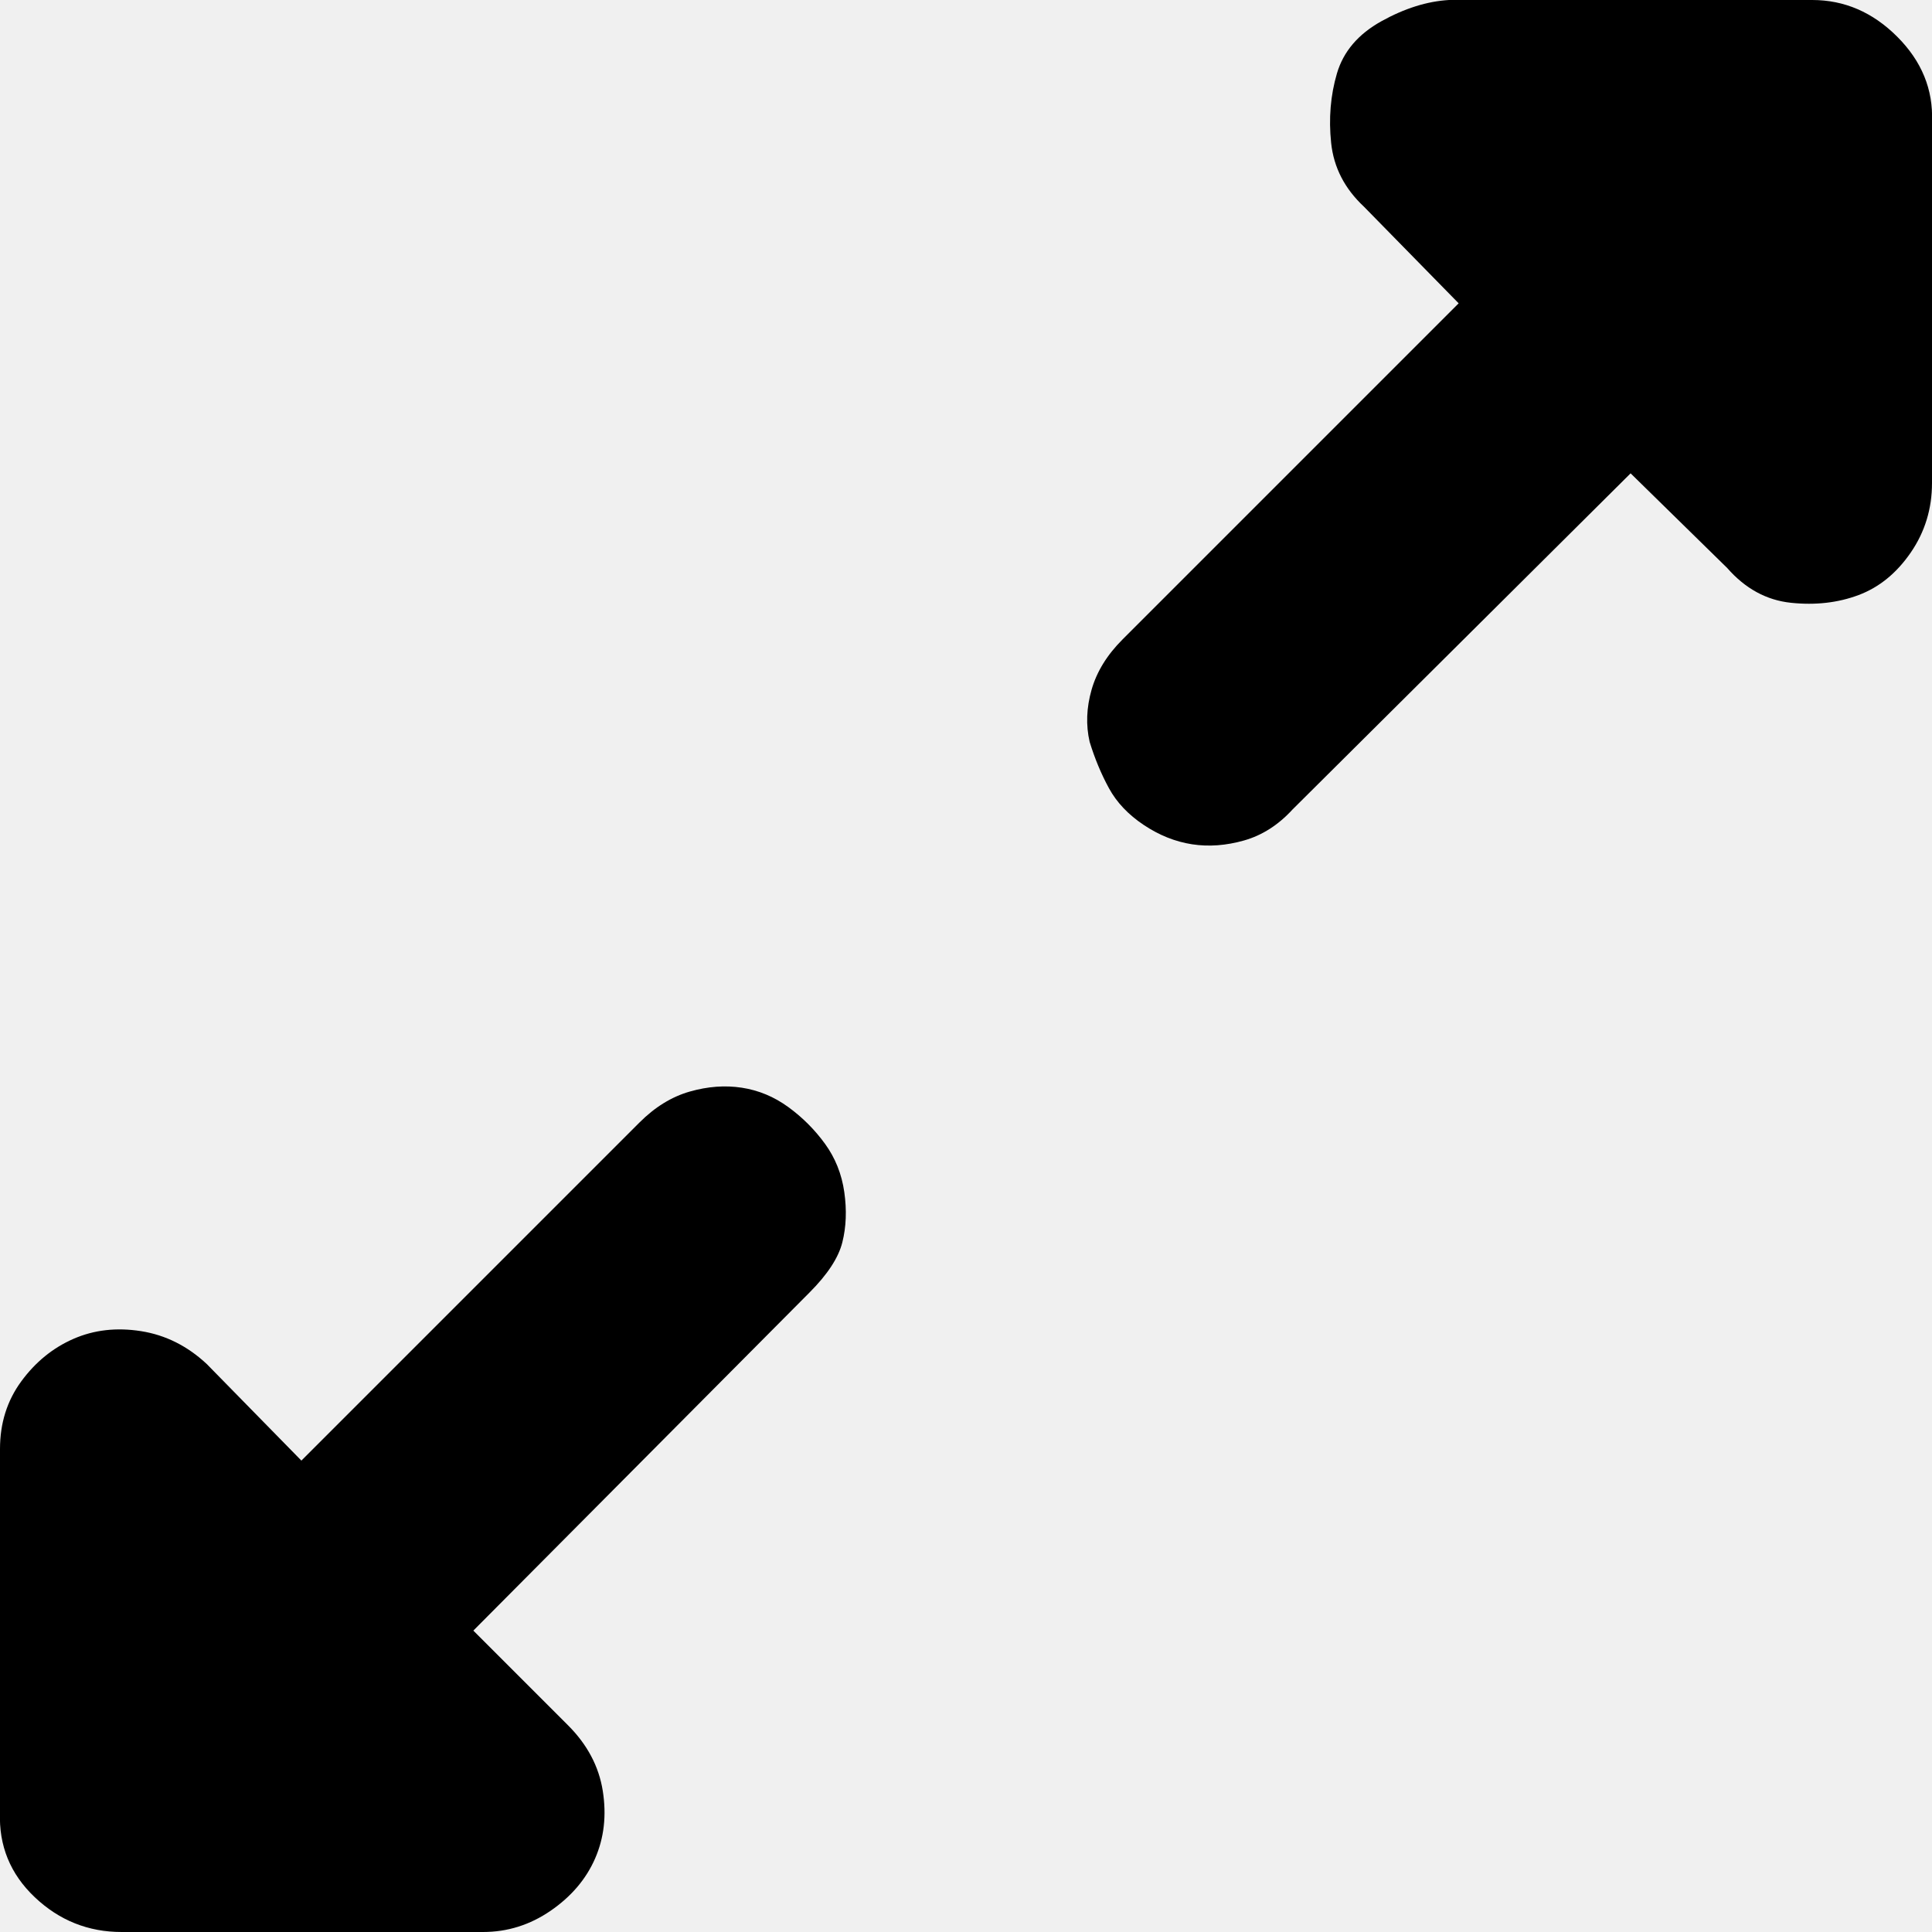
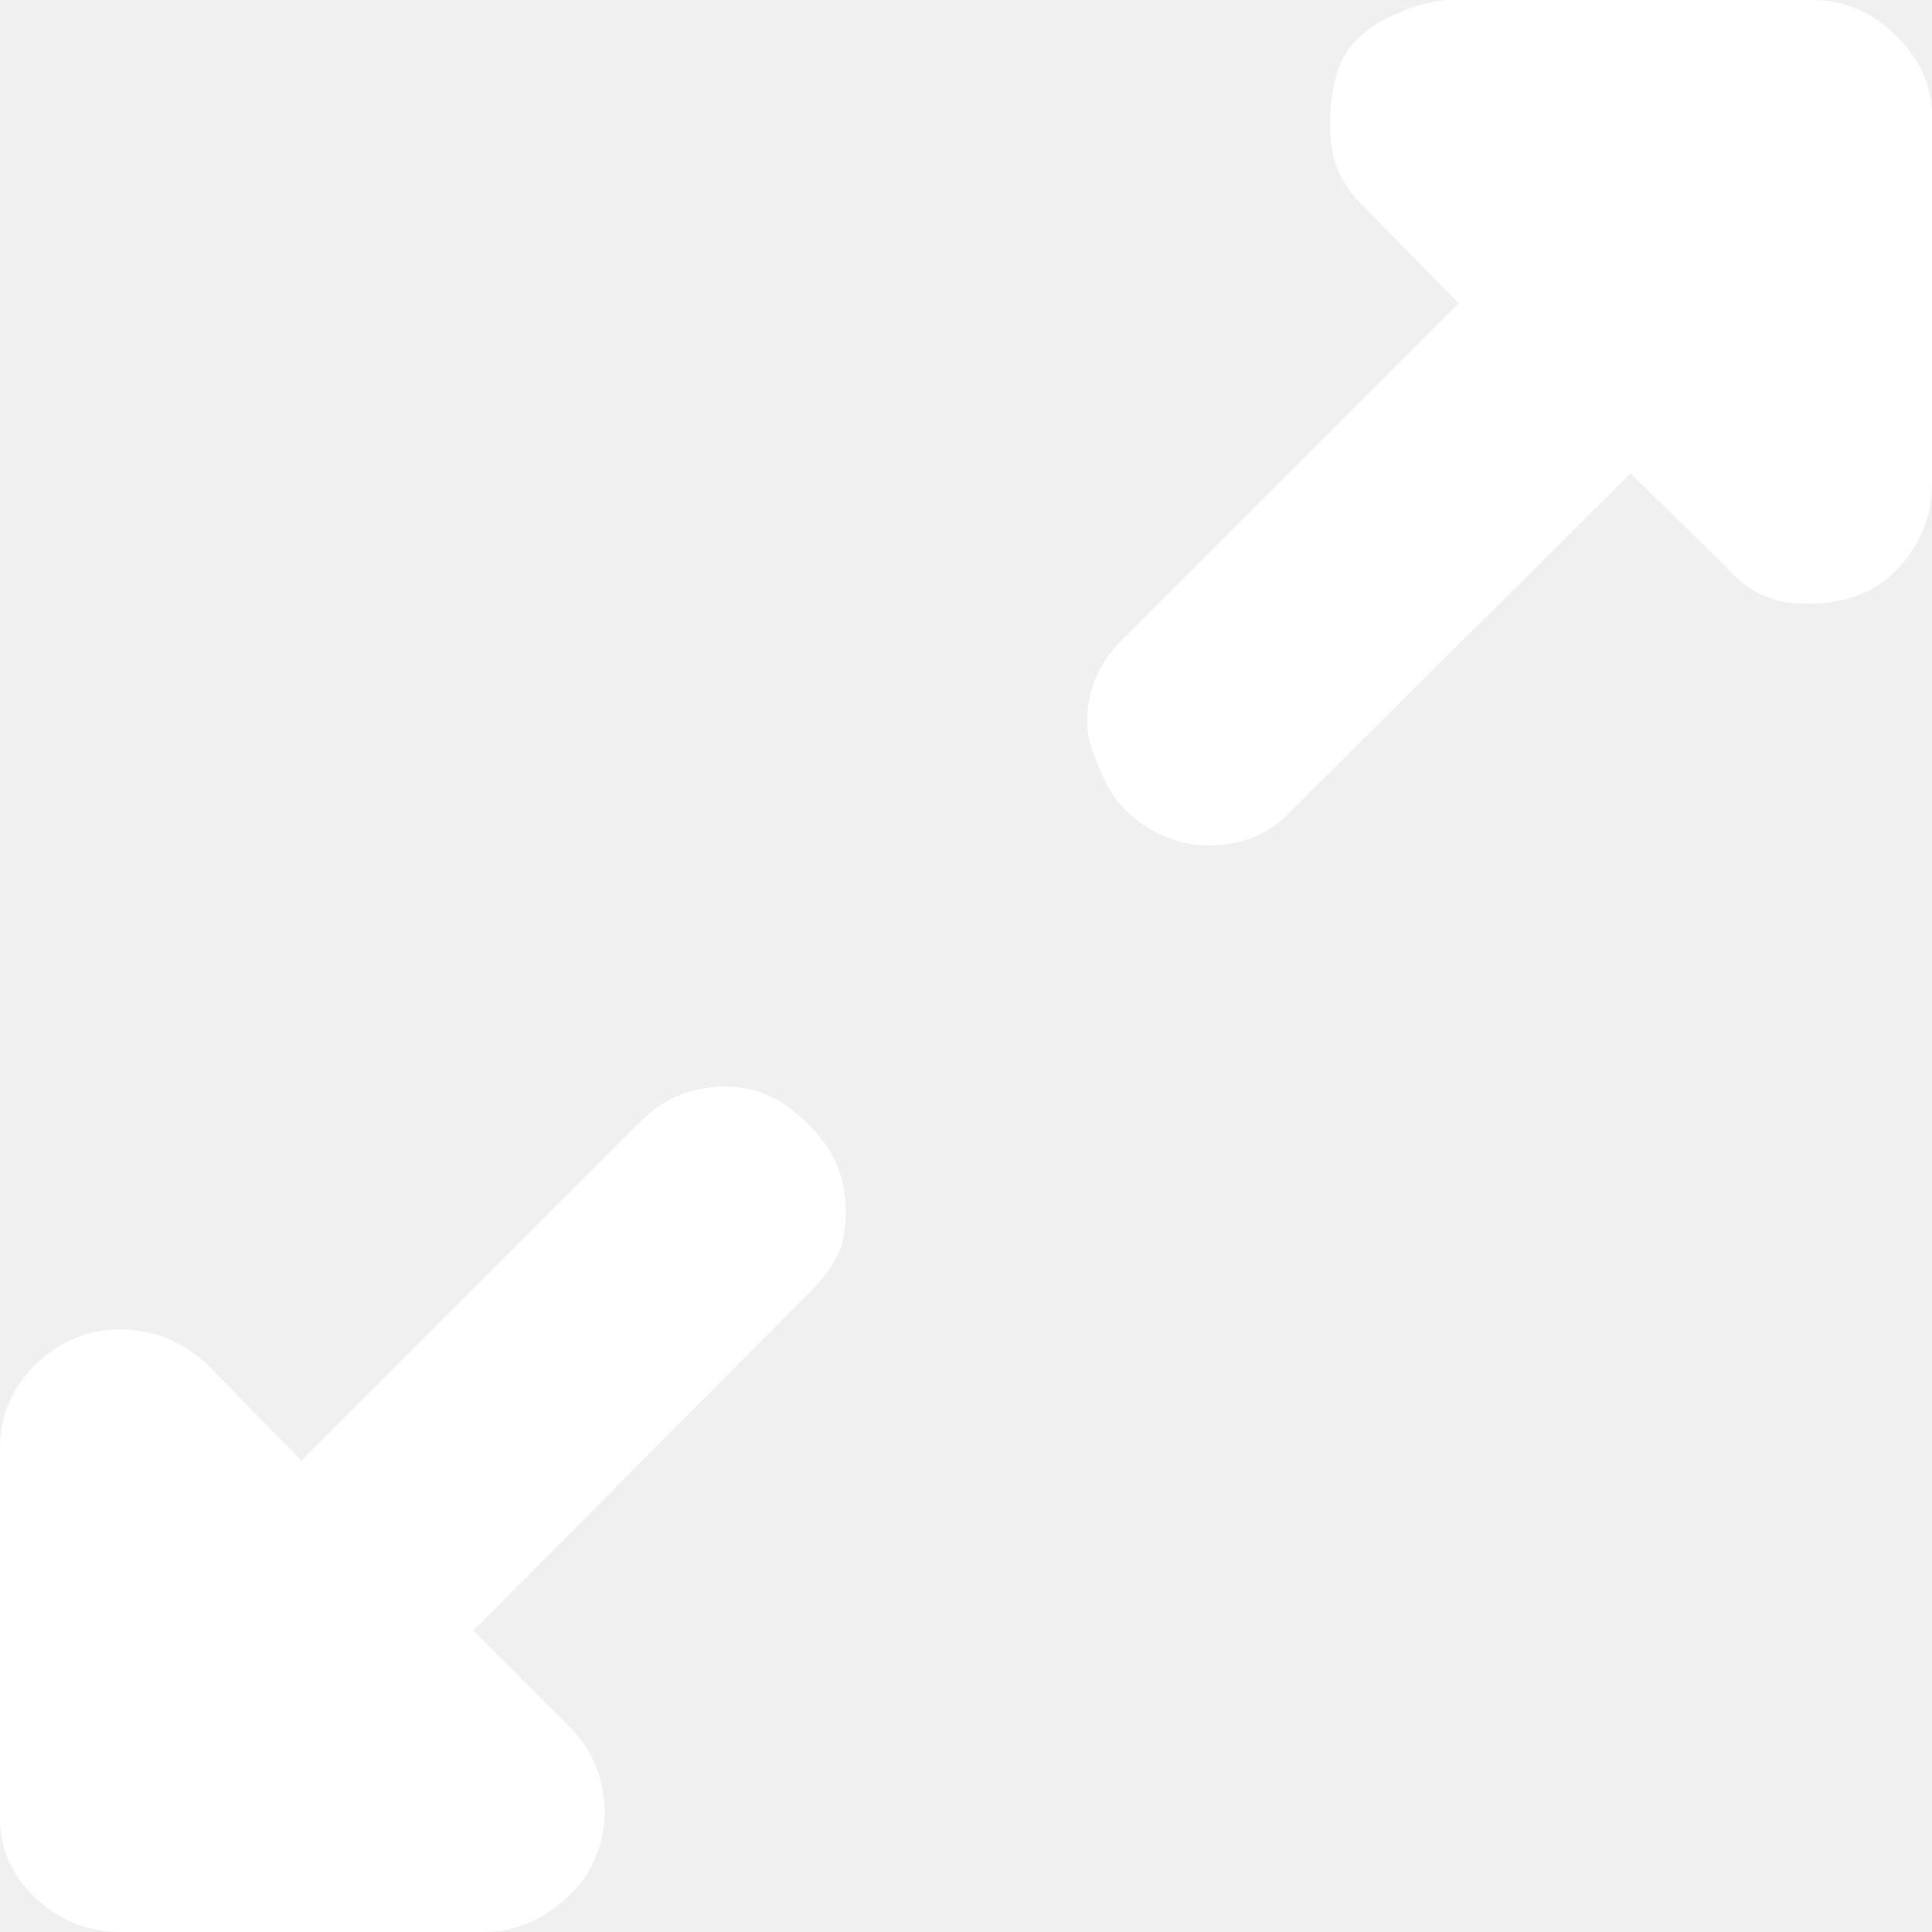
<svg xmlns="http://www.w3.org/2000/svg" width="800" height="800" viewBox="0 0 32 32">
-   <path d="M0 30.016V24q0-.64.352-1.12t.864-.704 1.12-.128 1.088.544l1.568 1.6 5.6-5.6q.384-.384.832-.512t.864-.064.768.32.608.608.32.8-.032.832-.544.832l-5.568 5.6 1.568 1.568q.48.48.576 1.088t-.128 1.12-.736.864T8 32H2.016q-.832 0-1.44-.576T0 30.016m18.048-17.728q-.096-.416.032-.864t.512-.832l5.568-5.568-1.568-1.6q-.48-.448-.544-1.056t.096-1.152.736-.864T24 0h6.016q.8 0 1.408.608T32 2.016V8q0 .64-.352 1.152t-.864.704-1.12.128-1.056-.576l-1.6-1.568-5.6 5.568q-.352.384-.8.512t-.864.064-.8-.32-.576-.608-.32-.768" />
+   <path fill="white" d="M0 30.016V24q0-.64.352-1.12t.864-.704 1.12-.128 1.088.544l1.568 1.6 5.6-5.6q.384-.384.832-.512t.864-.064.768.32.608.608.32.8-.032.832-.544.832l-5.568 5.6 1.568 1.568q.48.48.576 1.088t-.128 1.12-.736.864T8 32H2.016q-.832 0-1.44-.576T0 30.016m18.048-17.728q-.096-.416.032-.864t.512-.832l5.568-5.568-1.568-1.6q-.48-.448-.544-1.056t.096-1.152.736-.864T24 0h6.016q.8 0 1.408.608T32 2.016V8q0 .64-.352 1.152t-.864.704-1.12.128-1.056-.576l-1.6-1.568-5.6 5.568q-.352.384-.8.512t-.864.064-.8-.32-.576-.608-.32-.768" />
</svg>
